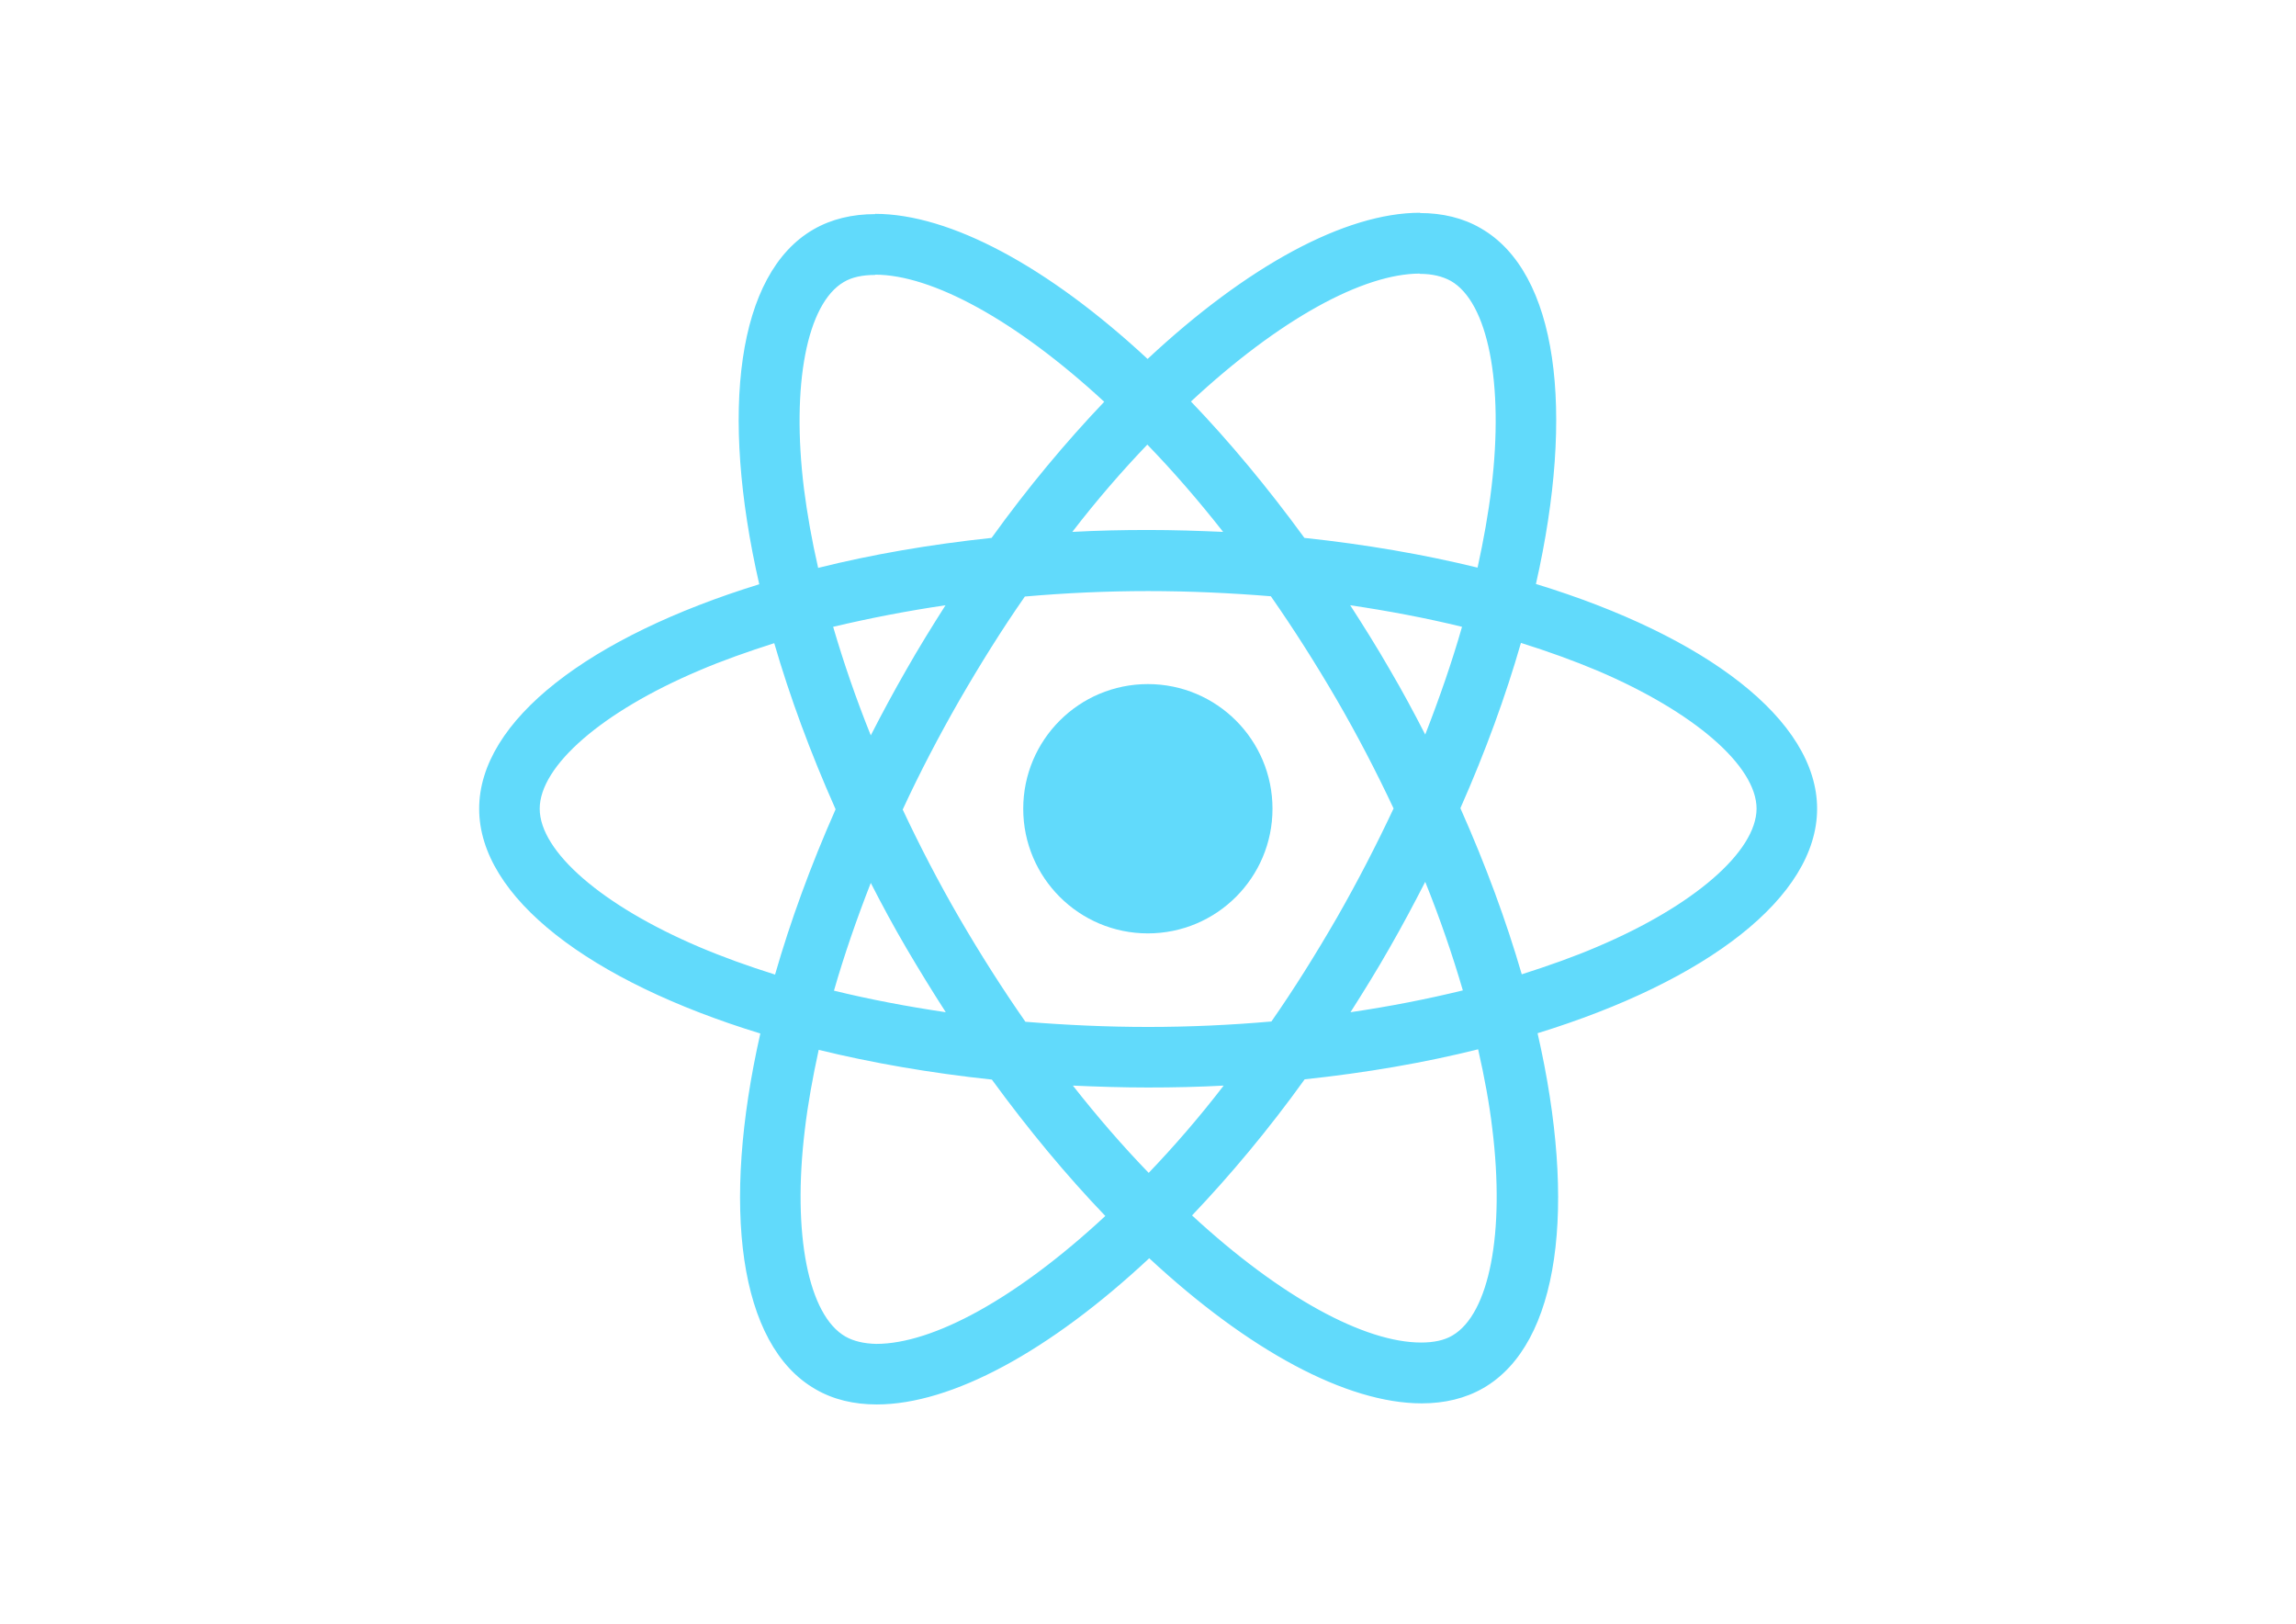
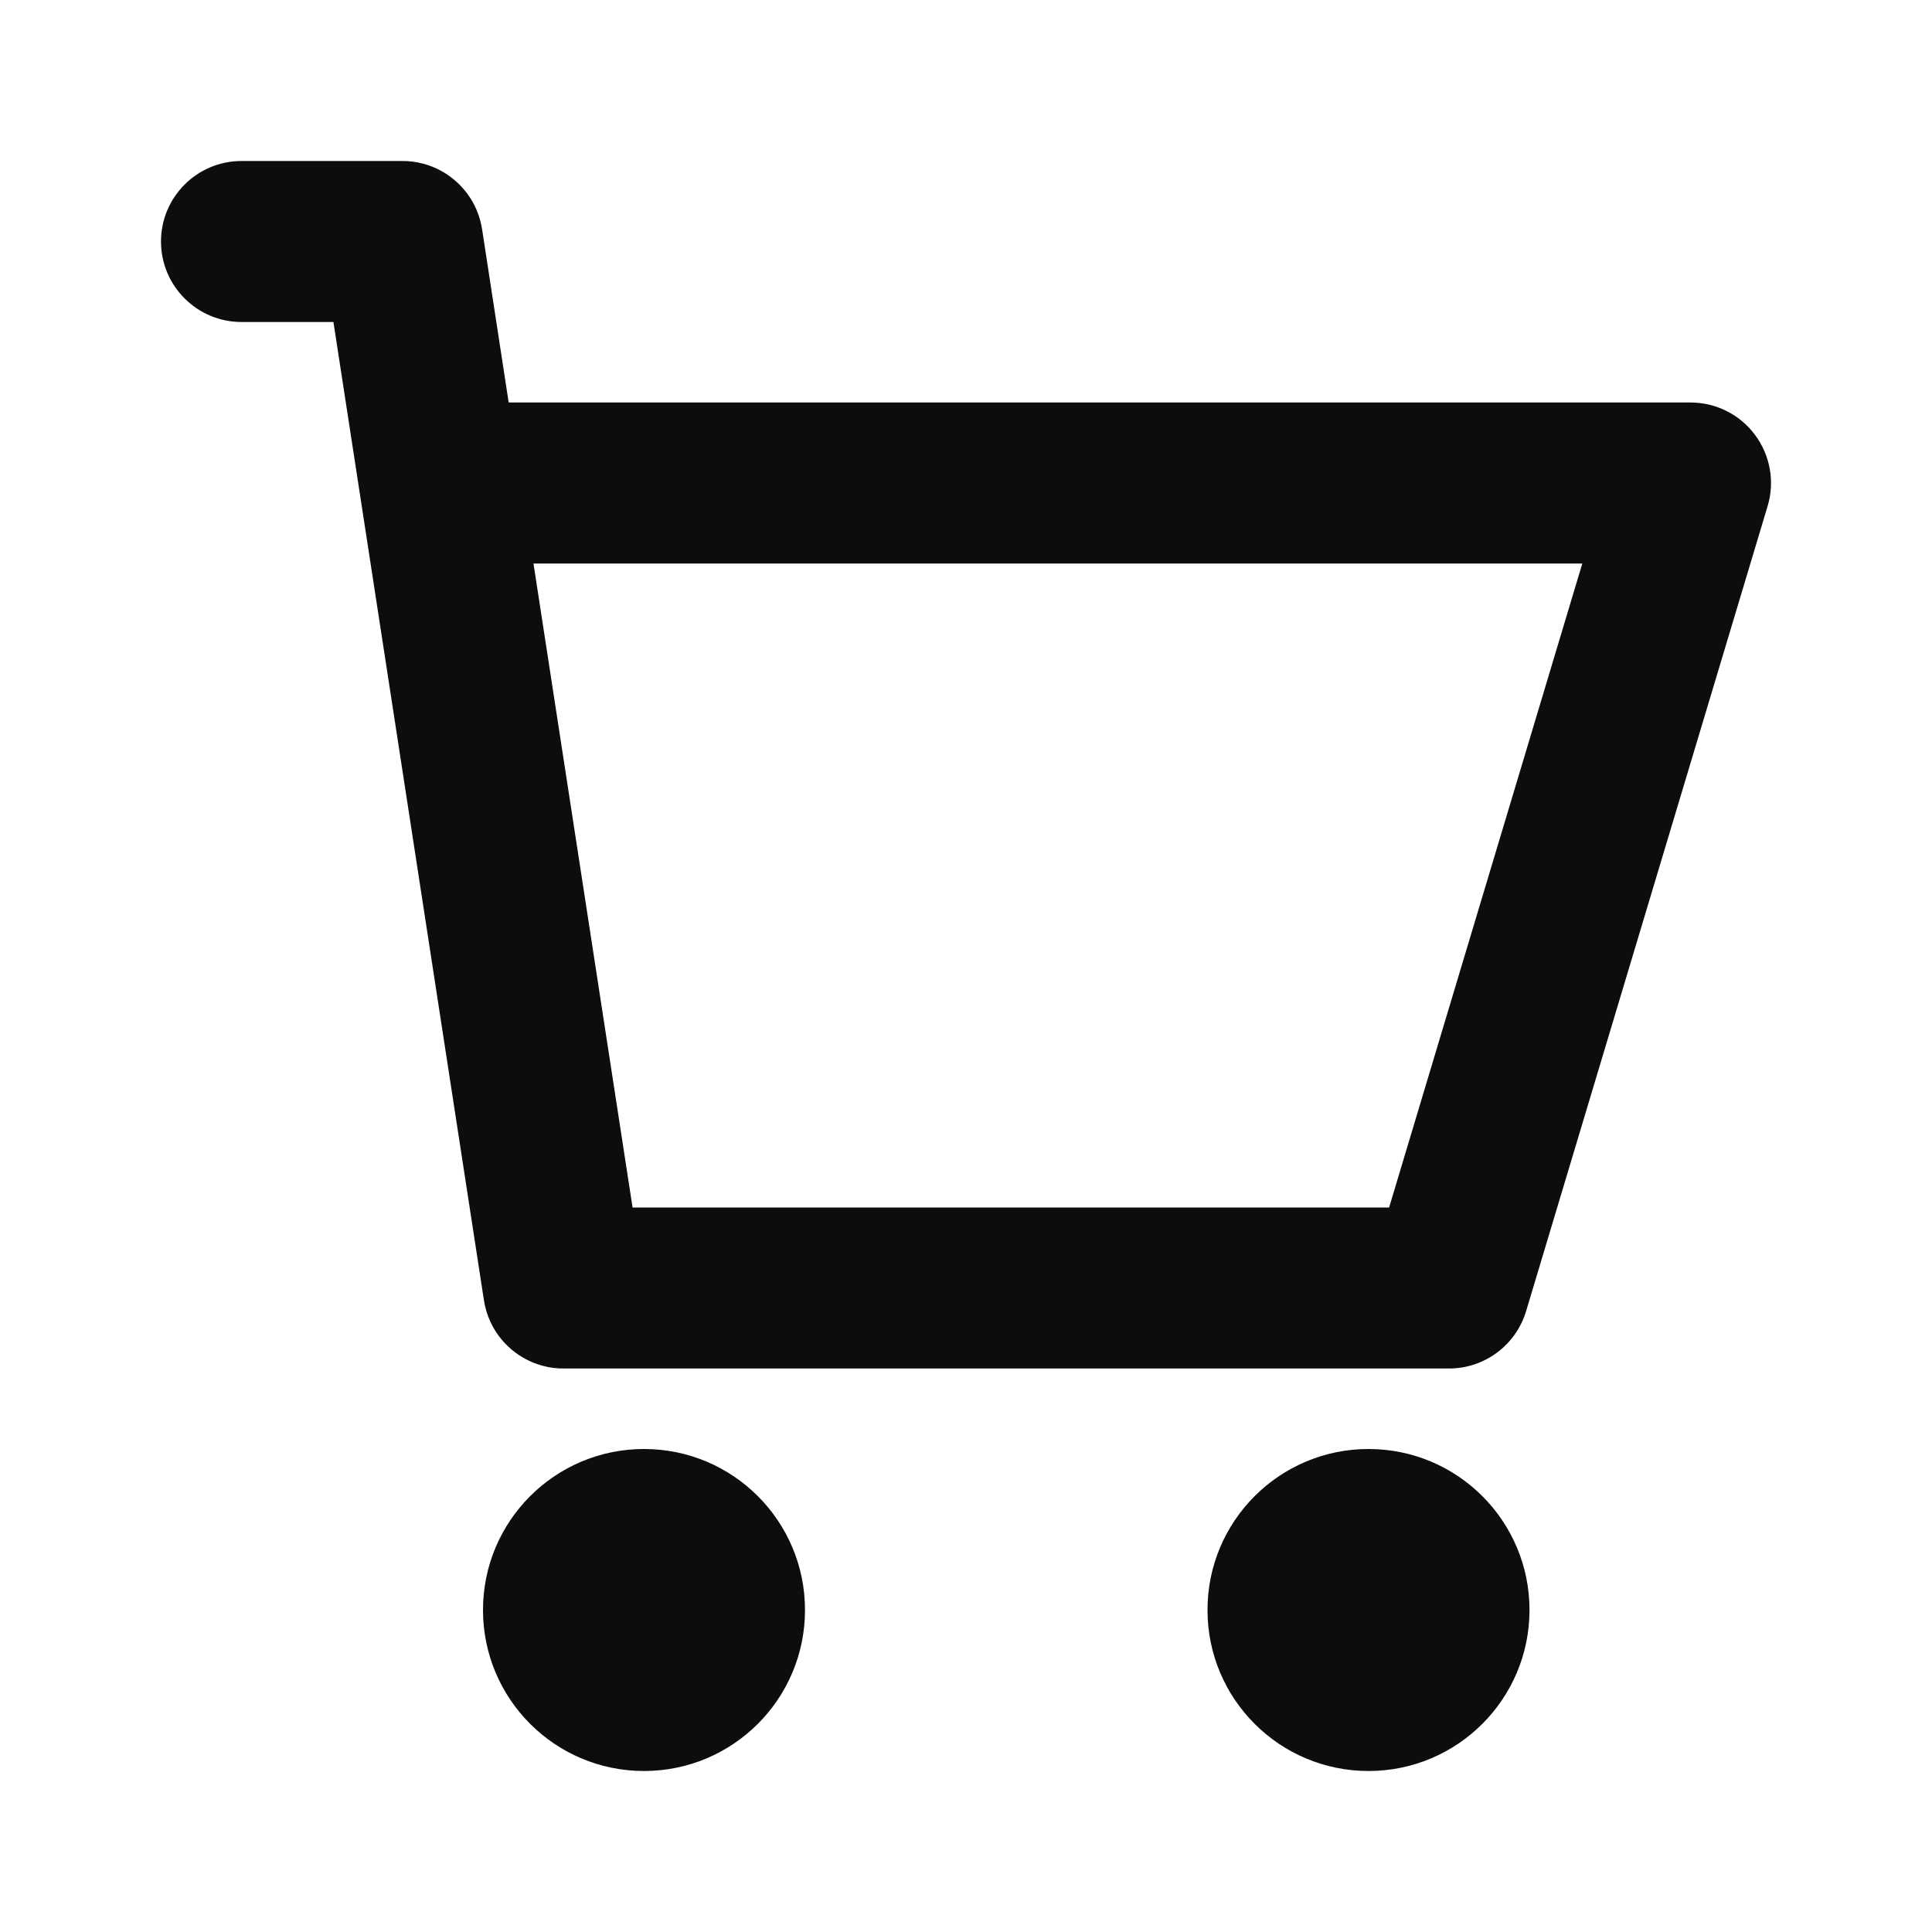
- <svg xmlns="http://www.w3.org/2000/svg" viewBox="0 0 841.9 595.3">
-   <g fill="#61DAFB">
-     <path d="M666.3 296.5c0-32.5-40.7-63.3-103.1-82.4 14.4-63.6 8-114.2-20.2-130.4-6.5-3.8-14.1-5.6-22.4-5.6v22.3c4.6 0 8.3.9 11.4 2.6 13.6 7.8 19.5 37.5 14.9 75.7-1.1 9.4-2.9 19.3-5.1 29.4-19.6-4.8-41-8.5-63.5-10.9-13.5-18.5-27.5-35.3-41.6-50 32.6-30.3 63.2-46.9 84-46.9V78c-27.5 0-63.5 19.6-99.9 53.6-36.4-33.8-72.4-53.2-99.9-53.2v22.3c20.7 0 51.4 16.5 84 46.6-14 14.7-28 31.4-41.3 49.9-22.6 2.4-44 6.1-63.6 11-2.3-10-4-19.7-5.2-29-4.7-38.2 1.1-67.9 14.6-75.8 3-1.8 6.9-2.6 11.5-2.6V78.5c-8.4 0-16 1.8-22.6 5.6-28.1 16.2-34.4 66.7-19.9 130.1-62.2 19.2-102.7 49.9-102.7 82.3 0 32.5 40.7 63.3 103.1 82.4-14.4 63.6-8 114.2 20.2 130.4 6.5 3.8 14.1 5.6 22.5 5.6 27.5 0 63.5-19.6 99.9-53.6 36.4 33.8 72.4 53.2 99.9 53.2 8.4 0 16-1.8 22.6-5.6 28.1-16.2 34.4-66.7 19.9-130.1 62-19.1 102.5-49.9 102.5-82.3zm-130.2-66.7c-3.7 12.9-8.3 26.2-13.5 39.5-4.1-8-8.4-16-13.1-24-4.6-8-9.5-15.8-14.4-23.4 14.2 2.1 27.9 4.7 41 7.9zm-45.8 106.5c-7.8 13.5-15.8 26.3-24.1 38.2-14.9 1.3-30 2-45.2 2-15.1 0-30.2-.7-45-1.9-8.3-11.9-16.4-24.6-24.2-38-7.6-13.1-14.5-26.4-20.8-39.8 6.2-13.4 13.2-26.8 20.7-39.9 7.8-13.5 15.8-26.3 24.1-38.2 14.9-1.3 30-2 45.2-2 15.1 0 30.2.7 45 1.9 8.3 11.9 16.4 24.6 24.2 38 7.6 13.1 14.5 26.4 20.8 39.8-6.3 13.4-13.2 26.8-20.7 39.9zm32.3-13c5.4 13.4 10 26.8 13.8 39.8-13.1 3.2-26.9 5.9-41.2 8 4.9-7.7 9.8-15.6 14.4-23.7 4.6-8 8.9-16.1 13-24.1zM421.2 430c-9.3-9.6-18.6-20.3-27.8-32 9 .4 18.2.7 27.5.7 9.4 0 18.7-.2 27.8-.7-9 11.7-18.3 22.4-27.5 32zm-74.4-58.9c-14.2-2.1-27.9-4.7-41-7.9 3.7-12.9 8.3-26.2 13.5-39.5 4.1 8 8.4 16 13.1 24 4.7 8 9.5 15.8 14.4 23.4zM420.7 163c9.3 9.6 18.6 20.3 27.8 32-9-.4-18.2-.7-27.5-.7-9.4 0-18.7.2-27.8.7 9-11.7 18.3-22.4 27.5-32zm-74 58.9c-4.9 7.7-9.8 15.6-14.4 23.7-4.6 8-8.9 16-13 24-5.4-13.4-10-26.8-13.8-39.8 13.1-3.1 26.9-5.8 41.2-7.9zm-90.5 125.2c-35.4-15.1-58.3-34.9-58.3-50.6 0-15.7 22.9-35.6 58.3-50.6 8.6-3.7 18-7 27.7-10.1 5.7 19.6 13.2 40 22.5 60.9-9.2 20.8-16.6 41.1-22.2 60.6-9.9-3.1-19.3-6.5-28-10.2zM310 490c-13.6-7.8-19.5-37.5-14.9-75.7 1.1-9.4 2.9-19.3 5.1-29.4 19.6 4.8 41 8.5 63.5 10.9 13.5 18.5 27.5 35.3 41.6 50-32.6 30.3-63.2 46.9-84 46.9-4.5-.1-8.3-1-11.3-2.7zm237.2-76.2c4.7 38.2-1.1 67.9-14.6 75.8-3 1.8-6.9 2.6-11.5 2.6-20.7 0-51.4-16.5-84-46.6 14-14.7 28-31.4 41.3-49.9 22.6-2.4 44-6.1 63.6-11 2.3 10.1 4.1 19.8 5.2 29.1zm38.5-66.7c-8.6 3.7-18 7-27.7 10.1-5.7-19.6-13.2-40-22.5-60.9 9.2-20.8 16.6-41.1 22.2-60.6 9.9 3.1 19.3 6.5 28.1 10.2 35.4 15.1 58.3 34.9 58.3 50.6-.1 15.7-23 35.6-58.4 50.6zM320.8 78.4z" />
-     <circle cx="420.9" cy="296.5" r="45.7" />
-     <path d="M520.5 78.1z" />
-   </g>
+ <svg xmlns="http://www.w3.org/2000/svg" width="24" height="24" viewBox="0 0 24 24" fill="none">
+   <path d="M4.142 4L6.009 16.136C6.023 16.236 6.051 16.331 6.092 16.42C6.215 16.686 6.452 16.889 6.741 16.966C6.829 16.99 6.921 17.002 7.016 17H18C18.442 17 18.831 16.71 18.958 16.287L21.958 6.287C22.049 5.985 21.991 5.657 21.802 5.403C21.614 5.149 21.316 5 21 5H6.319L5.991 2.862C5.978 2.773 5.954 2.687 5.92 2.607C5.858 2.461 5.762 2.334 5.644 2.235C5.535 2.143 5.406 2.074 5.264 2.035C5.174 2.011 5.081 1.998 4.985 2H3C2.448 2 2 2.448 2 3C2 3.552 2.448 4 3 4H4.142ZM7.858 15L6.627 7H19.656L17.256 15H7.858Z" fill="#0D0D0D" />
+   <path d="M10 20C10 21.105 9.105 22 8 22C6.895 22 6 21.105 6 20C6 18.895 6.895 18 8 18C9.105 18 10 18.895 10 20Z" fill="#0D0D0D" />
+   <path d="M19 20C19 21.105 18.105 22 17 22C15.895 22 15 21.105 15 20C15 18.895 15.895 18 17 18C18.105 18 19 18.895 19 20Z" fill="#0D0D0D" />
</svg>
